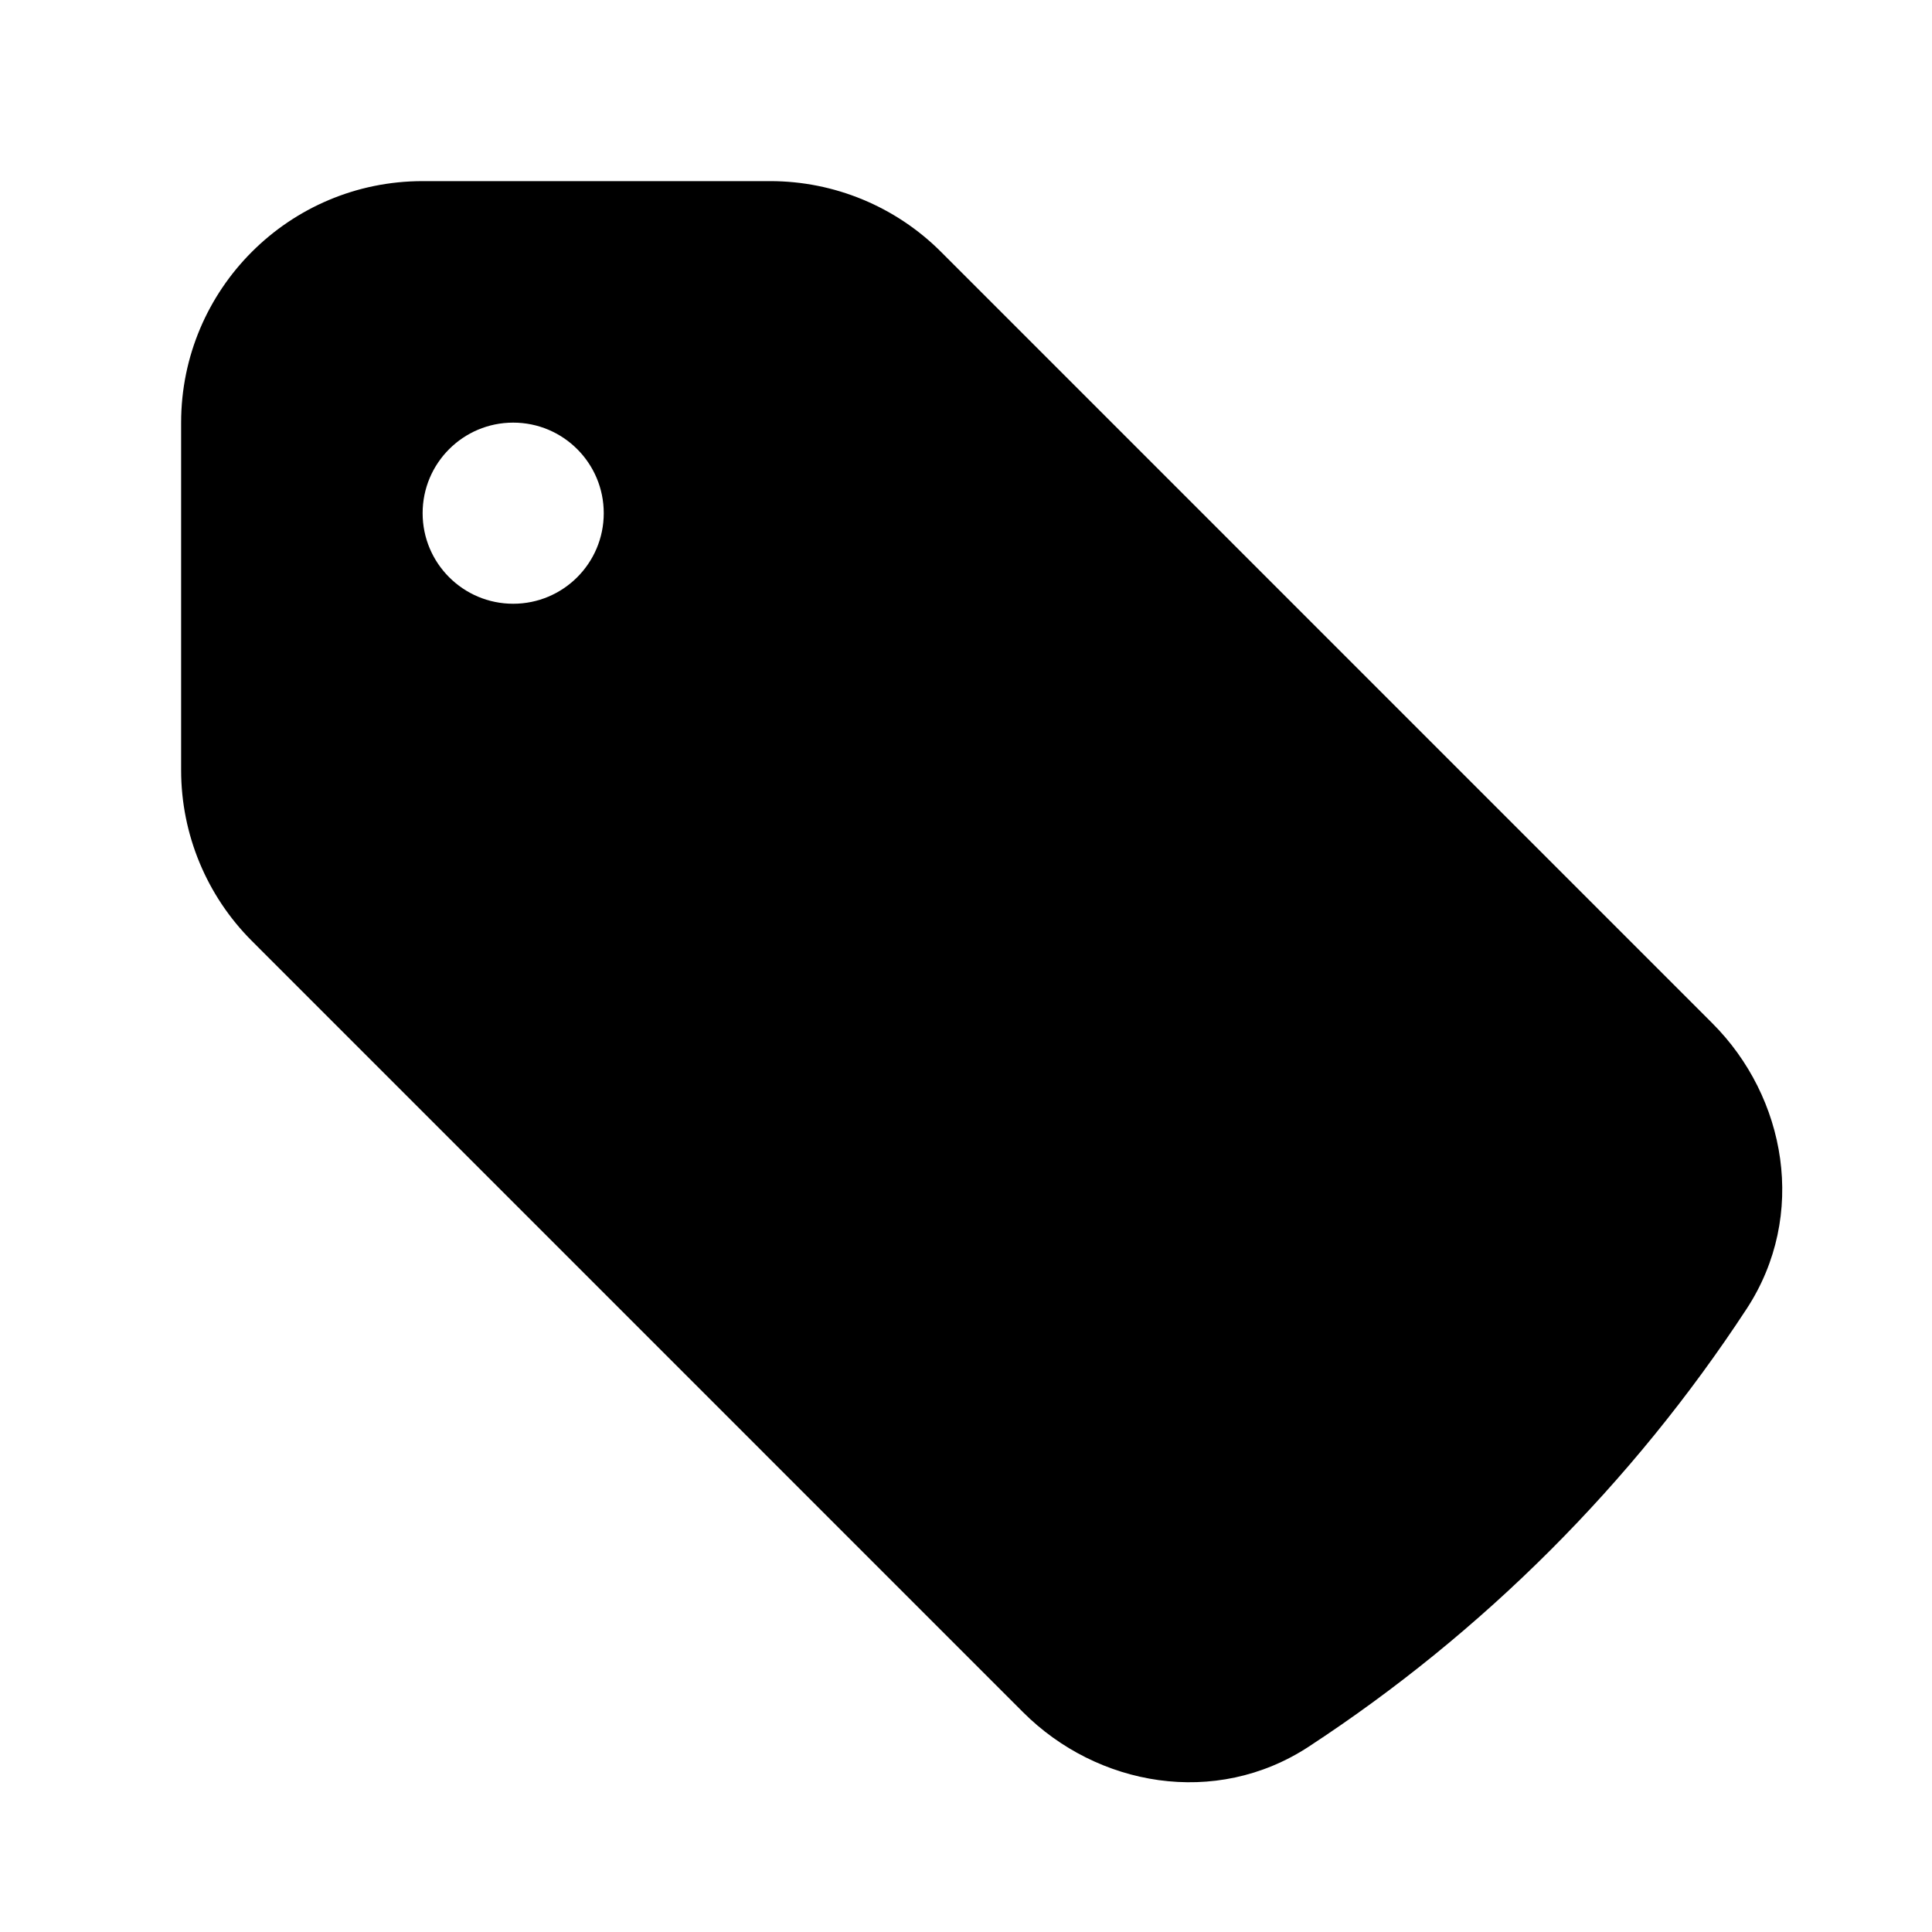
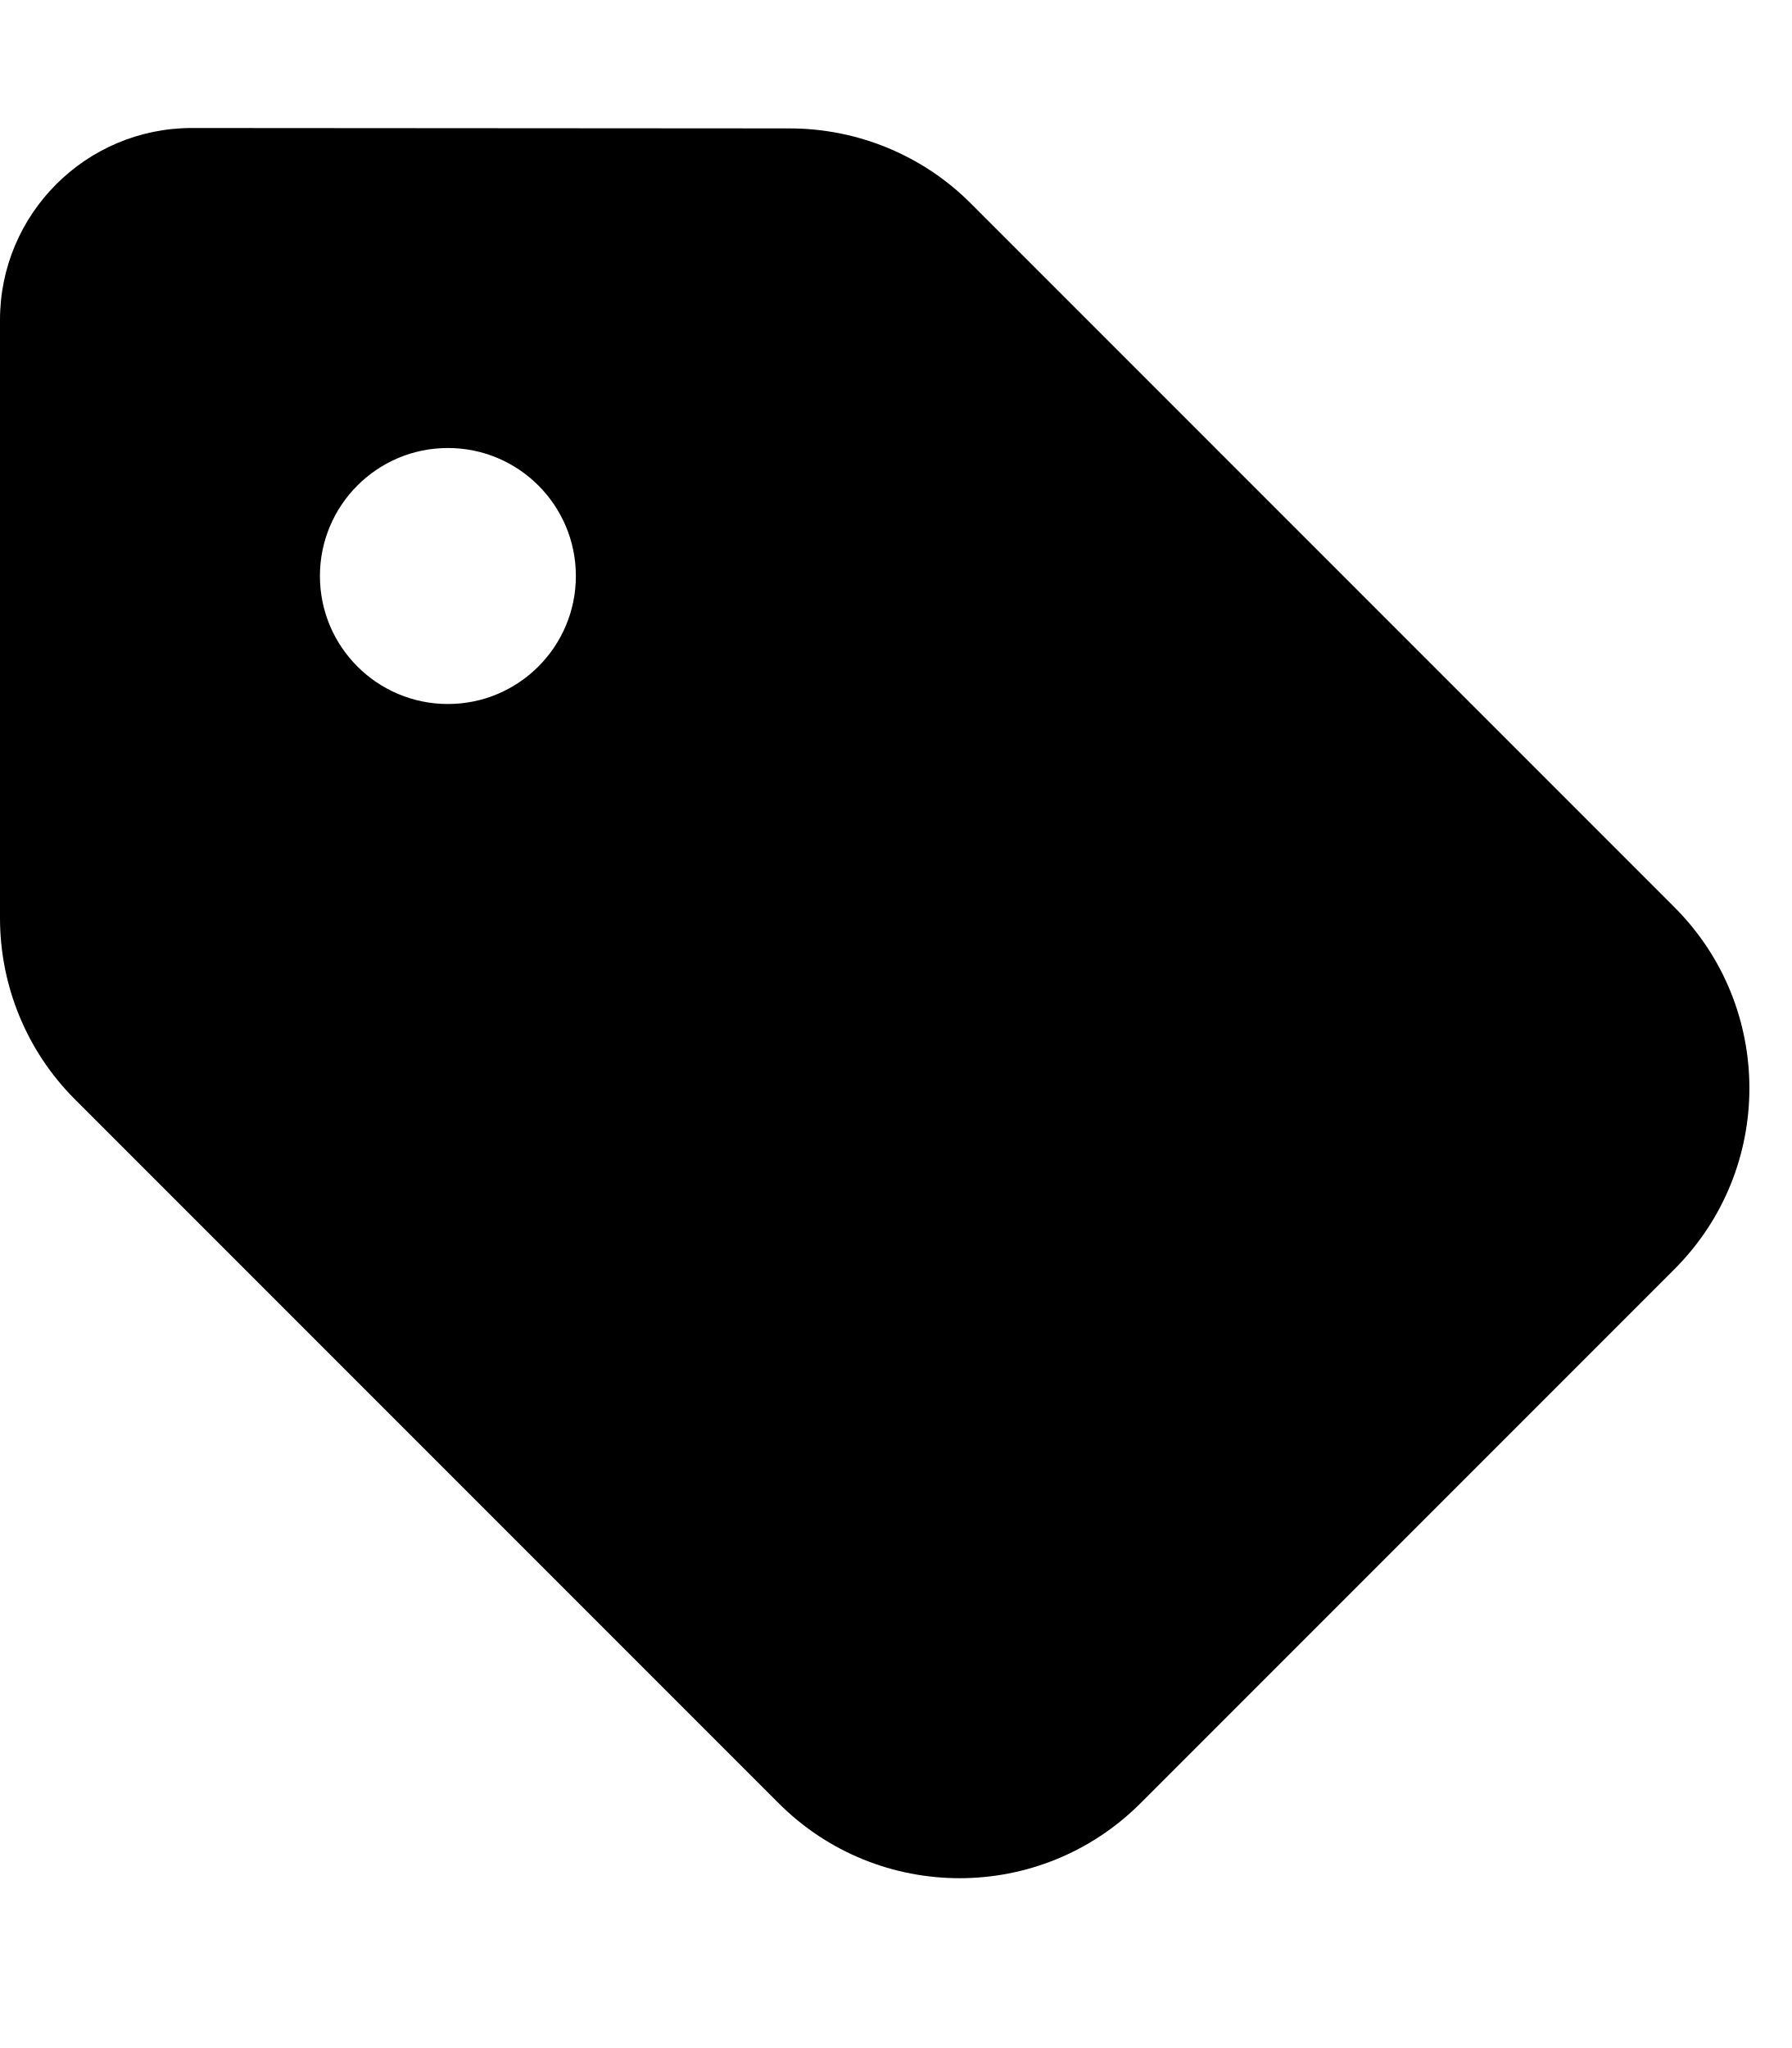
- <svg xmlns="http://www.w3.org/2000/svg" viewBox="0 0 24 24" fill="currentColor" class="size-6">
-   <path fill-rule="evenodd" d="M5.25 2.25a3 3 0 0 0-3 3v4.318a3 3 0 0 0 .879 2.121l9.58 9.581c.92.92 2.39 1.186 3.548.428a18.849 18.849 0 0 0 5.441-5.44c.758-1.16.492-2.629-.428-3.548l-9.58-9.581a3 3 0 0 0-2.122-.879H5.25ZM6.375 7.5a1.125 1.125 0 1 0 0-2.25 1.125 1.125 0 0 0 0 2.25Z" clip-rule="evenodd" />
+ <svg xmlns="http://www.w3.org/2000/svg" viewBox="0 0 448 512">
+   <path d="M0 80L0 229.5c0 17 6.7 33.3 18.7 45.3l176 176c25 25 65.5 25 90.5 0L418.7 317.3c25-25 25-65.5 0-90.5l-176-176c-12-12-28.3-18.7-45.3-18.7L48 32C21.5 32 0 53.5 0 80zm112 32a32 32 0 1 1 0 64 32 32 0 1 1 0-64z" />
</svg>
